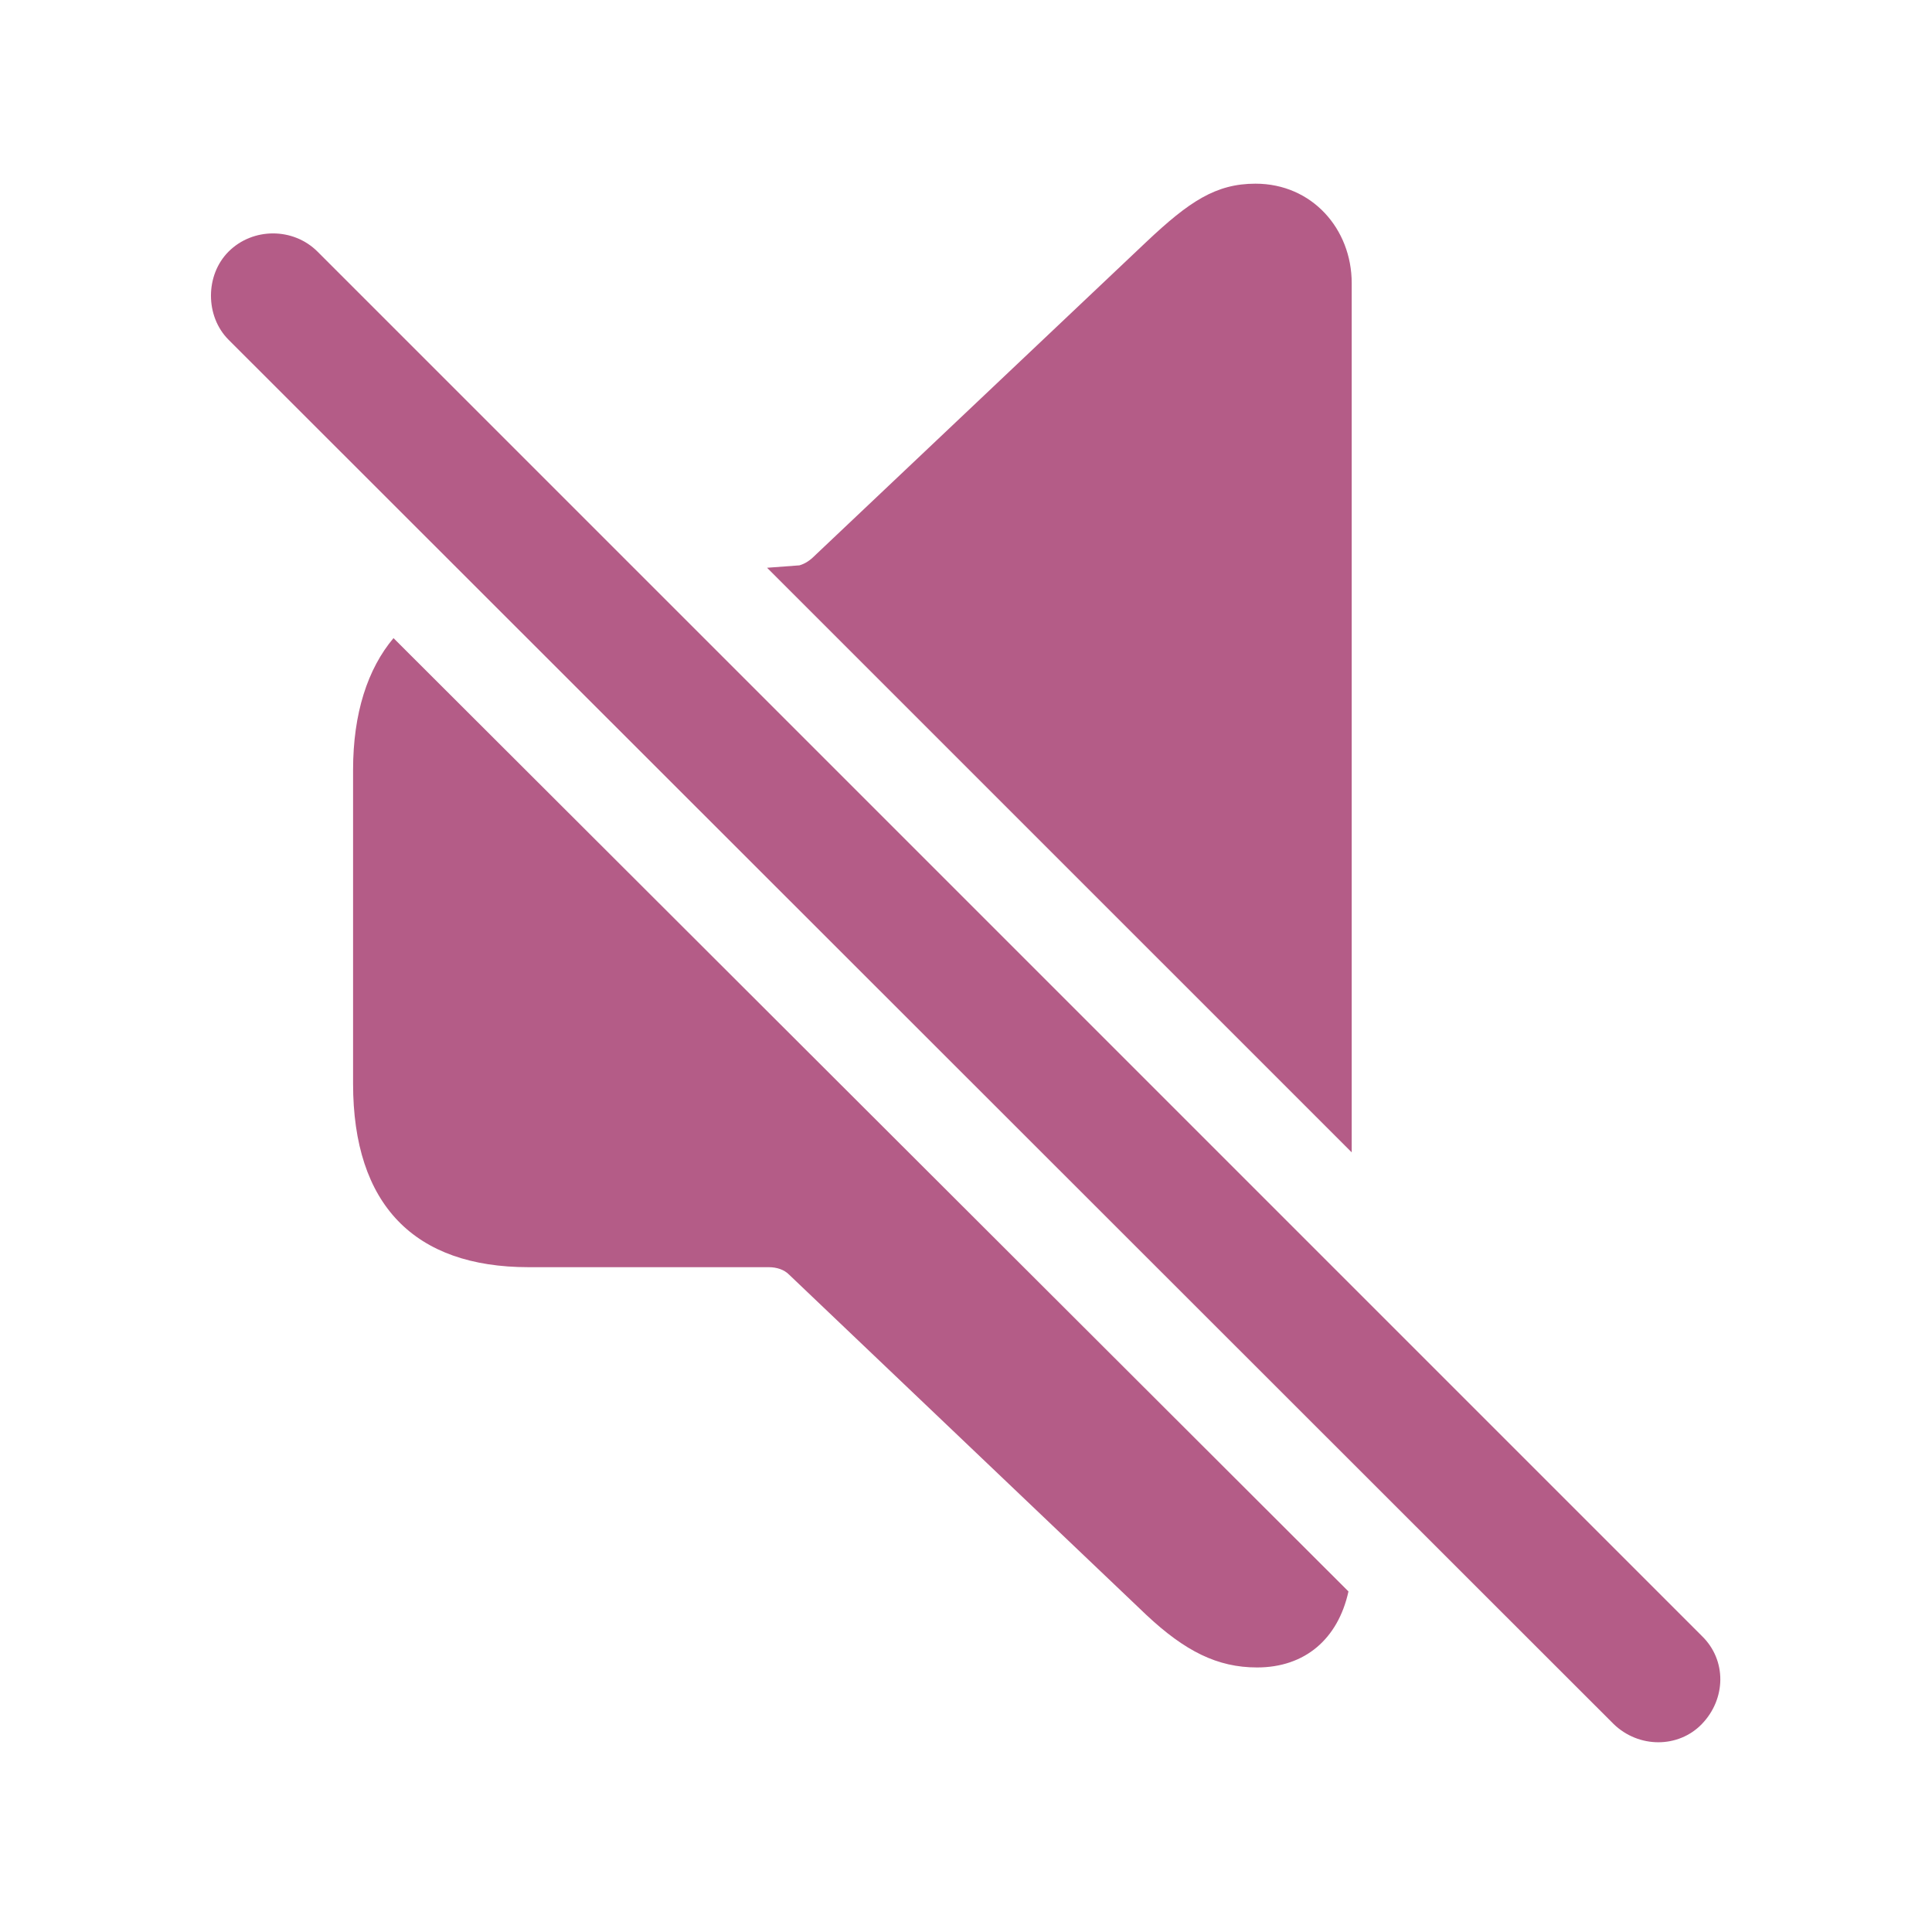
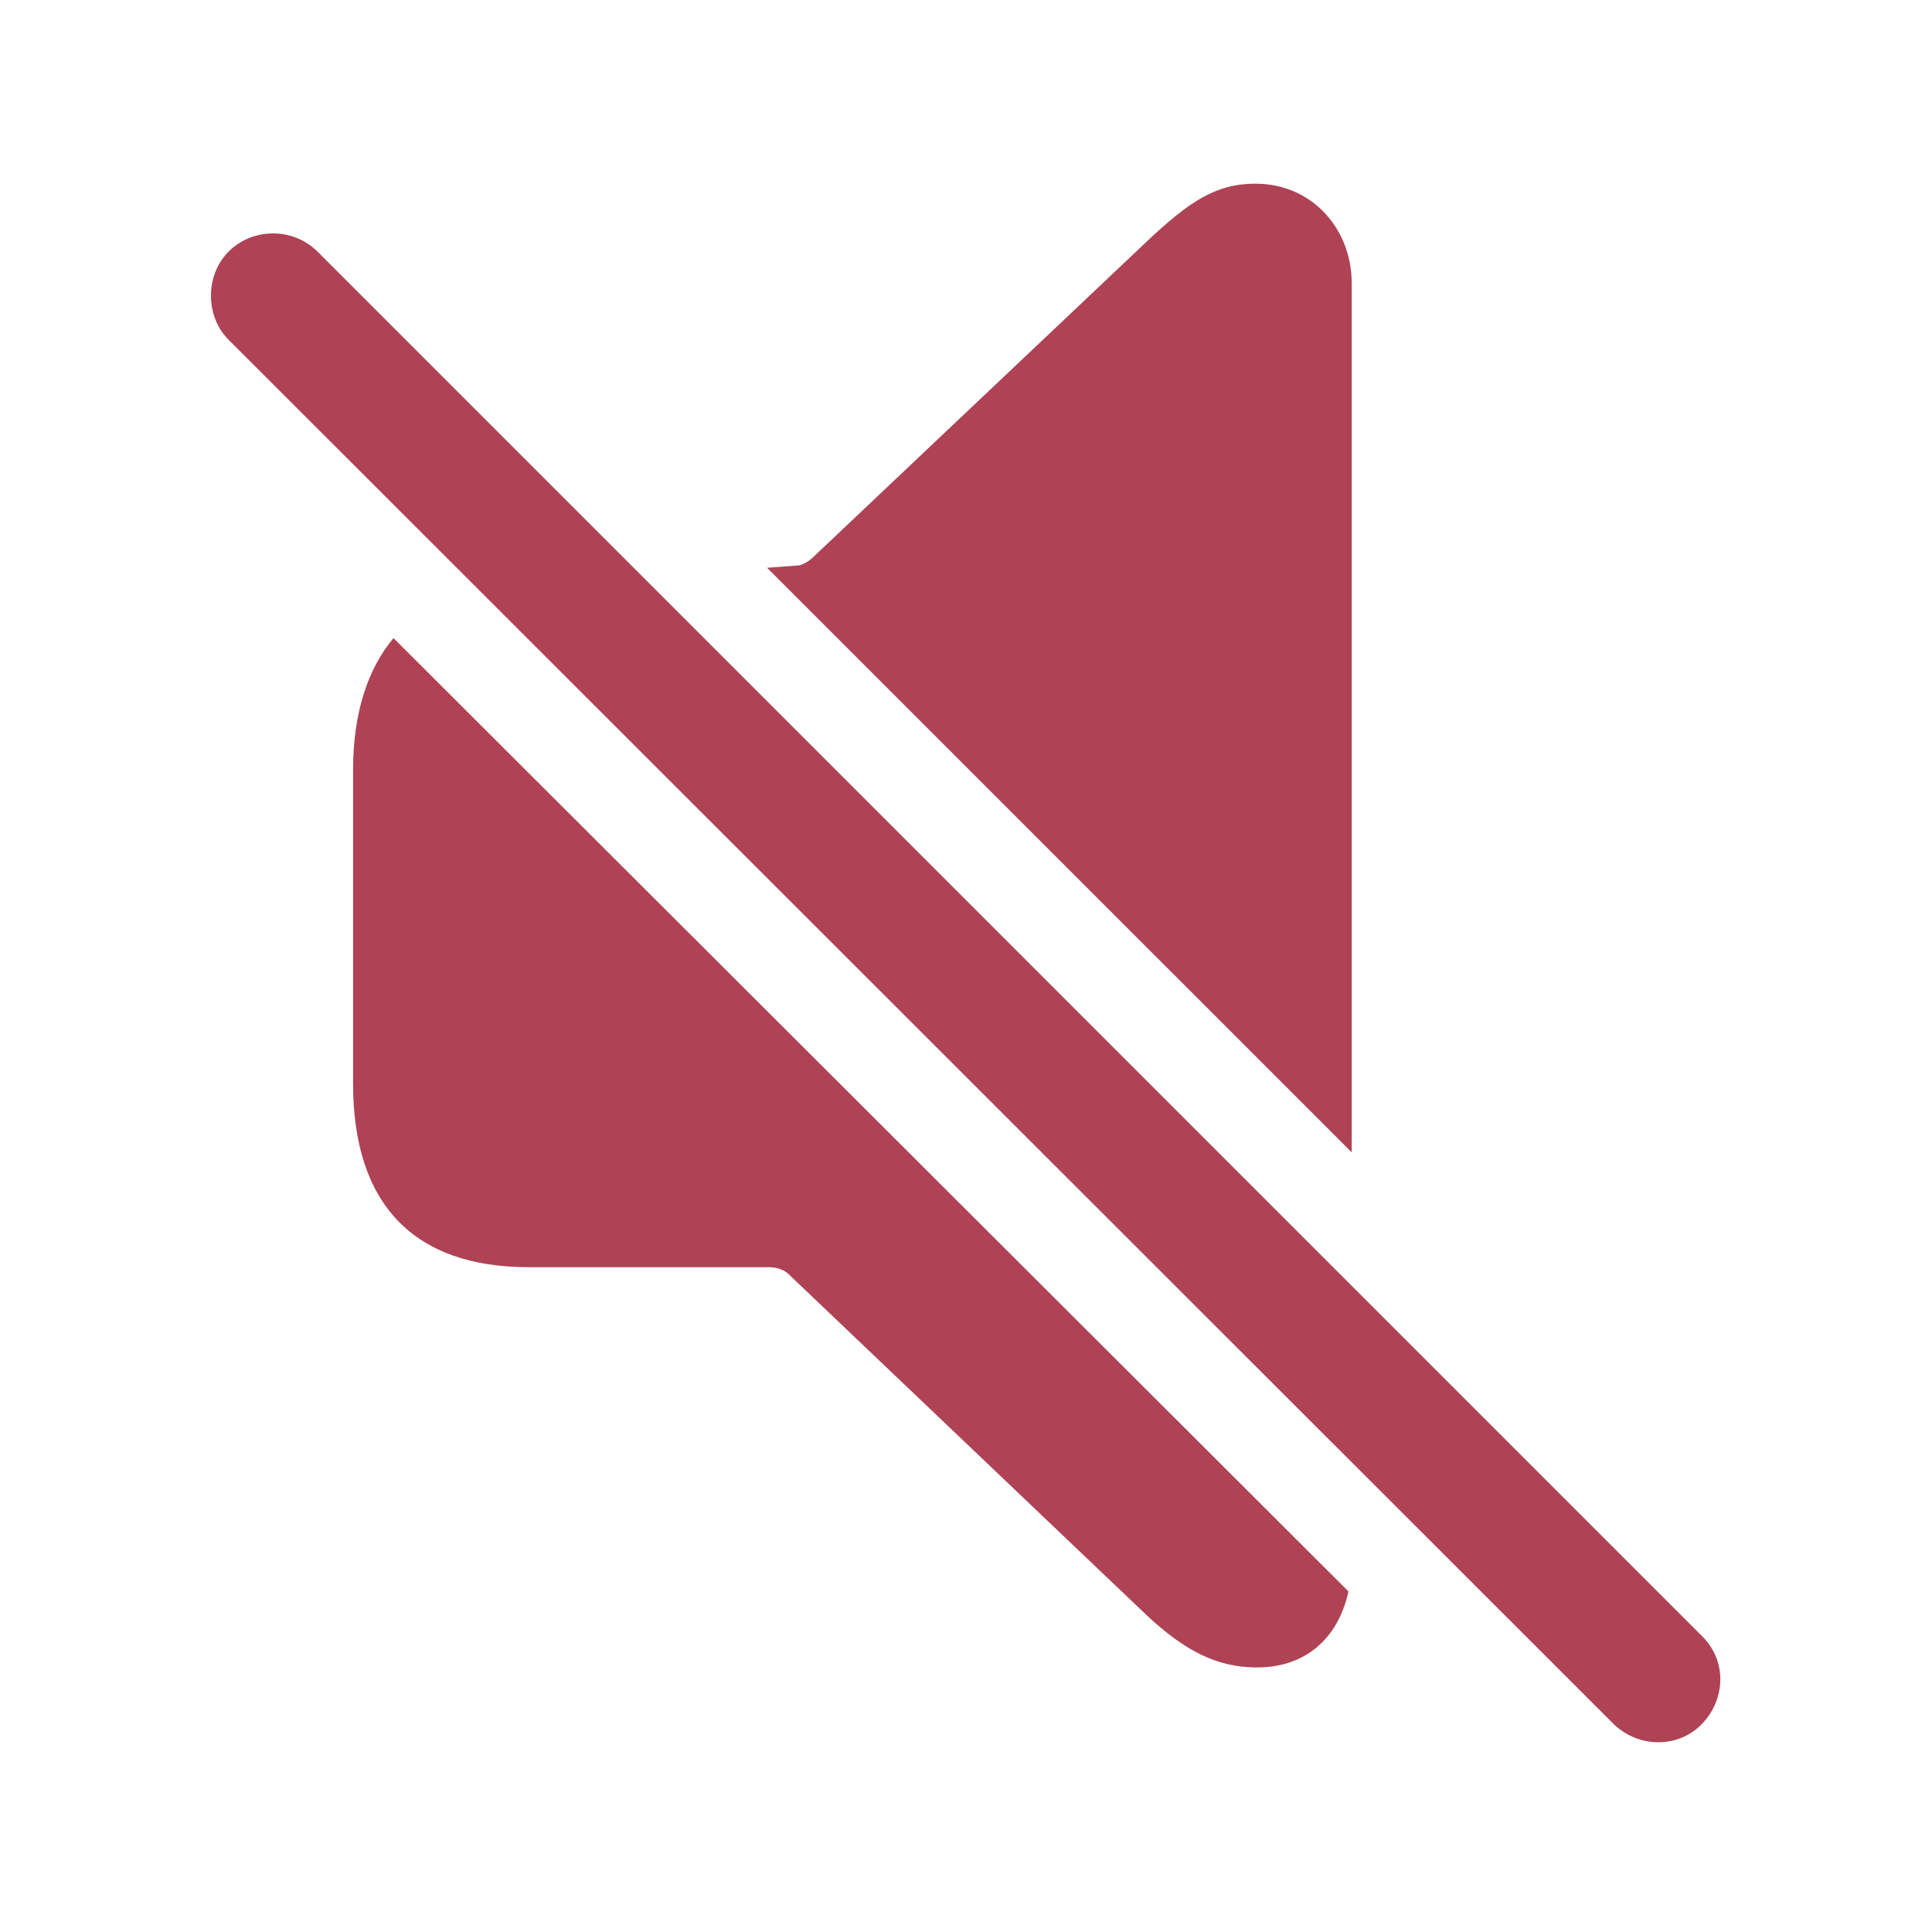
- <svg fill="#B45C87" width="120px" height="120px" viewBox="0 0 56 56">
+ <svg fill="#AF4255" width="120px" height="120px" viewBox="0 0 56 56">
  <path d="M 39.18 33.402 L 39.18 8.207 C 39.18 6.637 38.031 5.324 36.391 5.324 C 35.242 5.324 34.469 5.84 33.227 7.012 L 23.617 16.105 C 23.477 16.246 23.336 16.34 23.172 16.387 L 22.234 16.457 Z M 46.773 49.973 C 47.5 50.676 48.648 50.676 49.328 49.973 C 50.031 49.246 50.055 48.121 49.328 47.418 L 9.203 7.293 C 8.5 6.59 7.328 6.59 6.625 7.293 C 5.945 7.973 5.945 9.168 6.625 9.848 Z M 36.437 48.332 C 37.82 48.332 38.781 47.512 39.086 46.129 L 11.406 18.496 C 10.656 19.387 10.234 20.676 10.234 22.316 L 10.234 31.41 C 10.234 34.926 12.015 36.73 15.32 36.73 L 22.281 36.73 C 22.515 36.73 22.727 36.801 22.867 36.941 L 33.227 46.809 C 34.352 47.863 35.289 48.332 36.437 48.332 Z" />
</svg>
